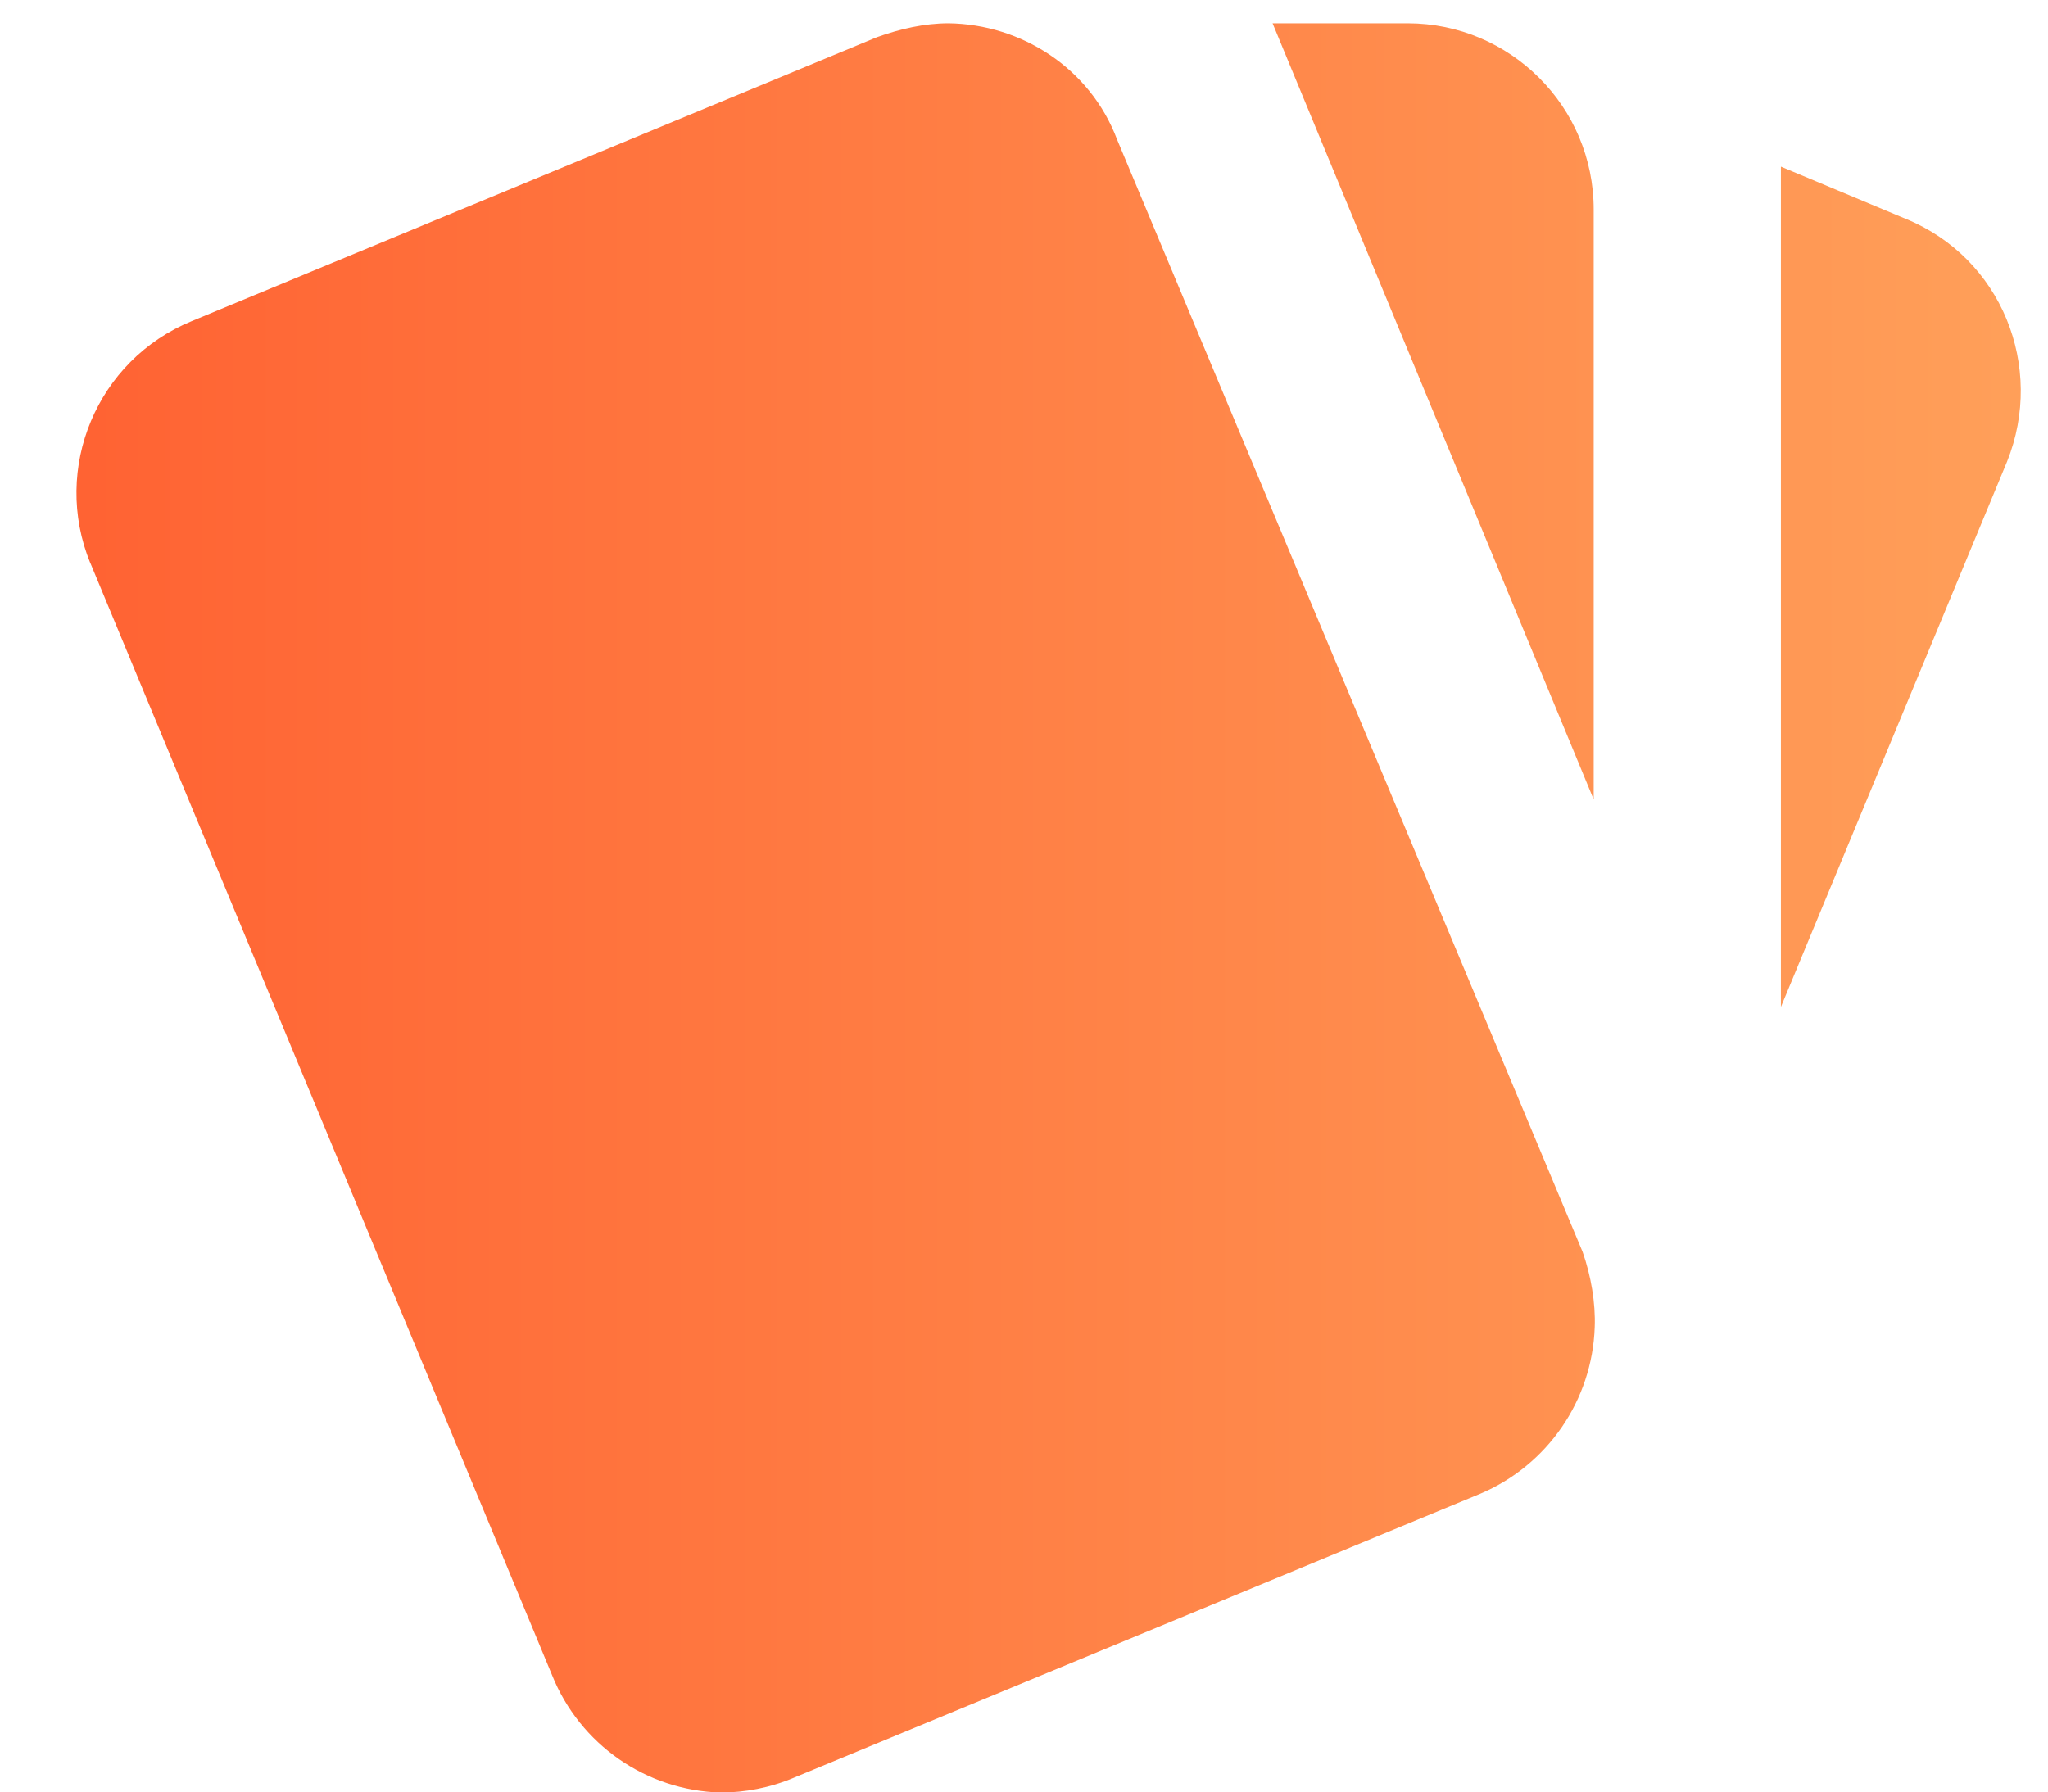
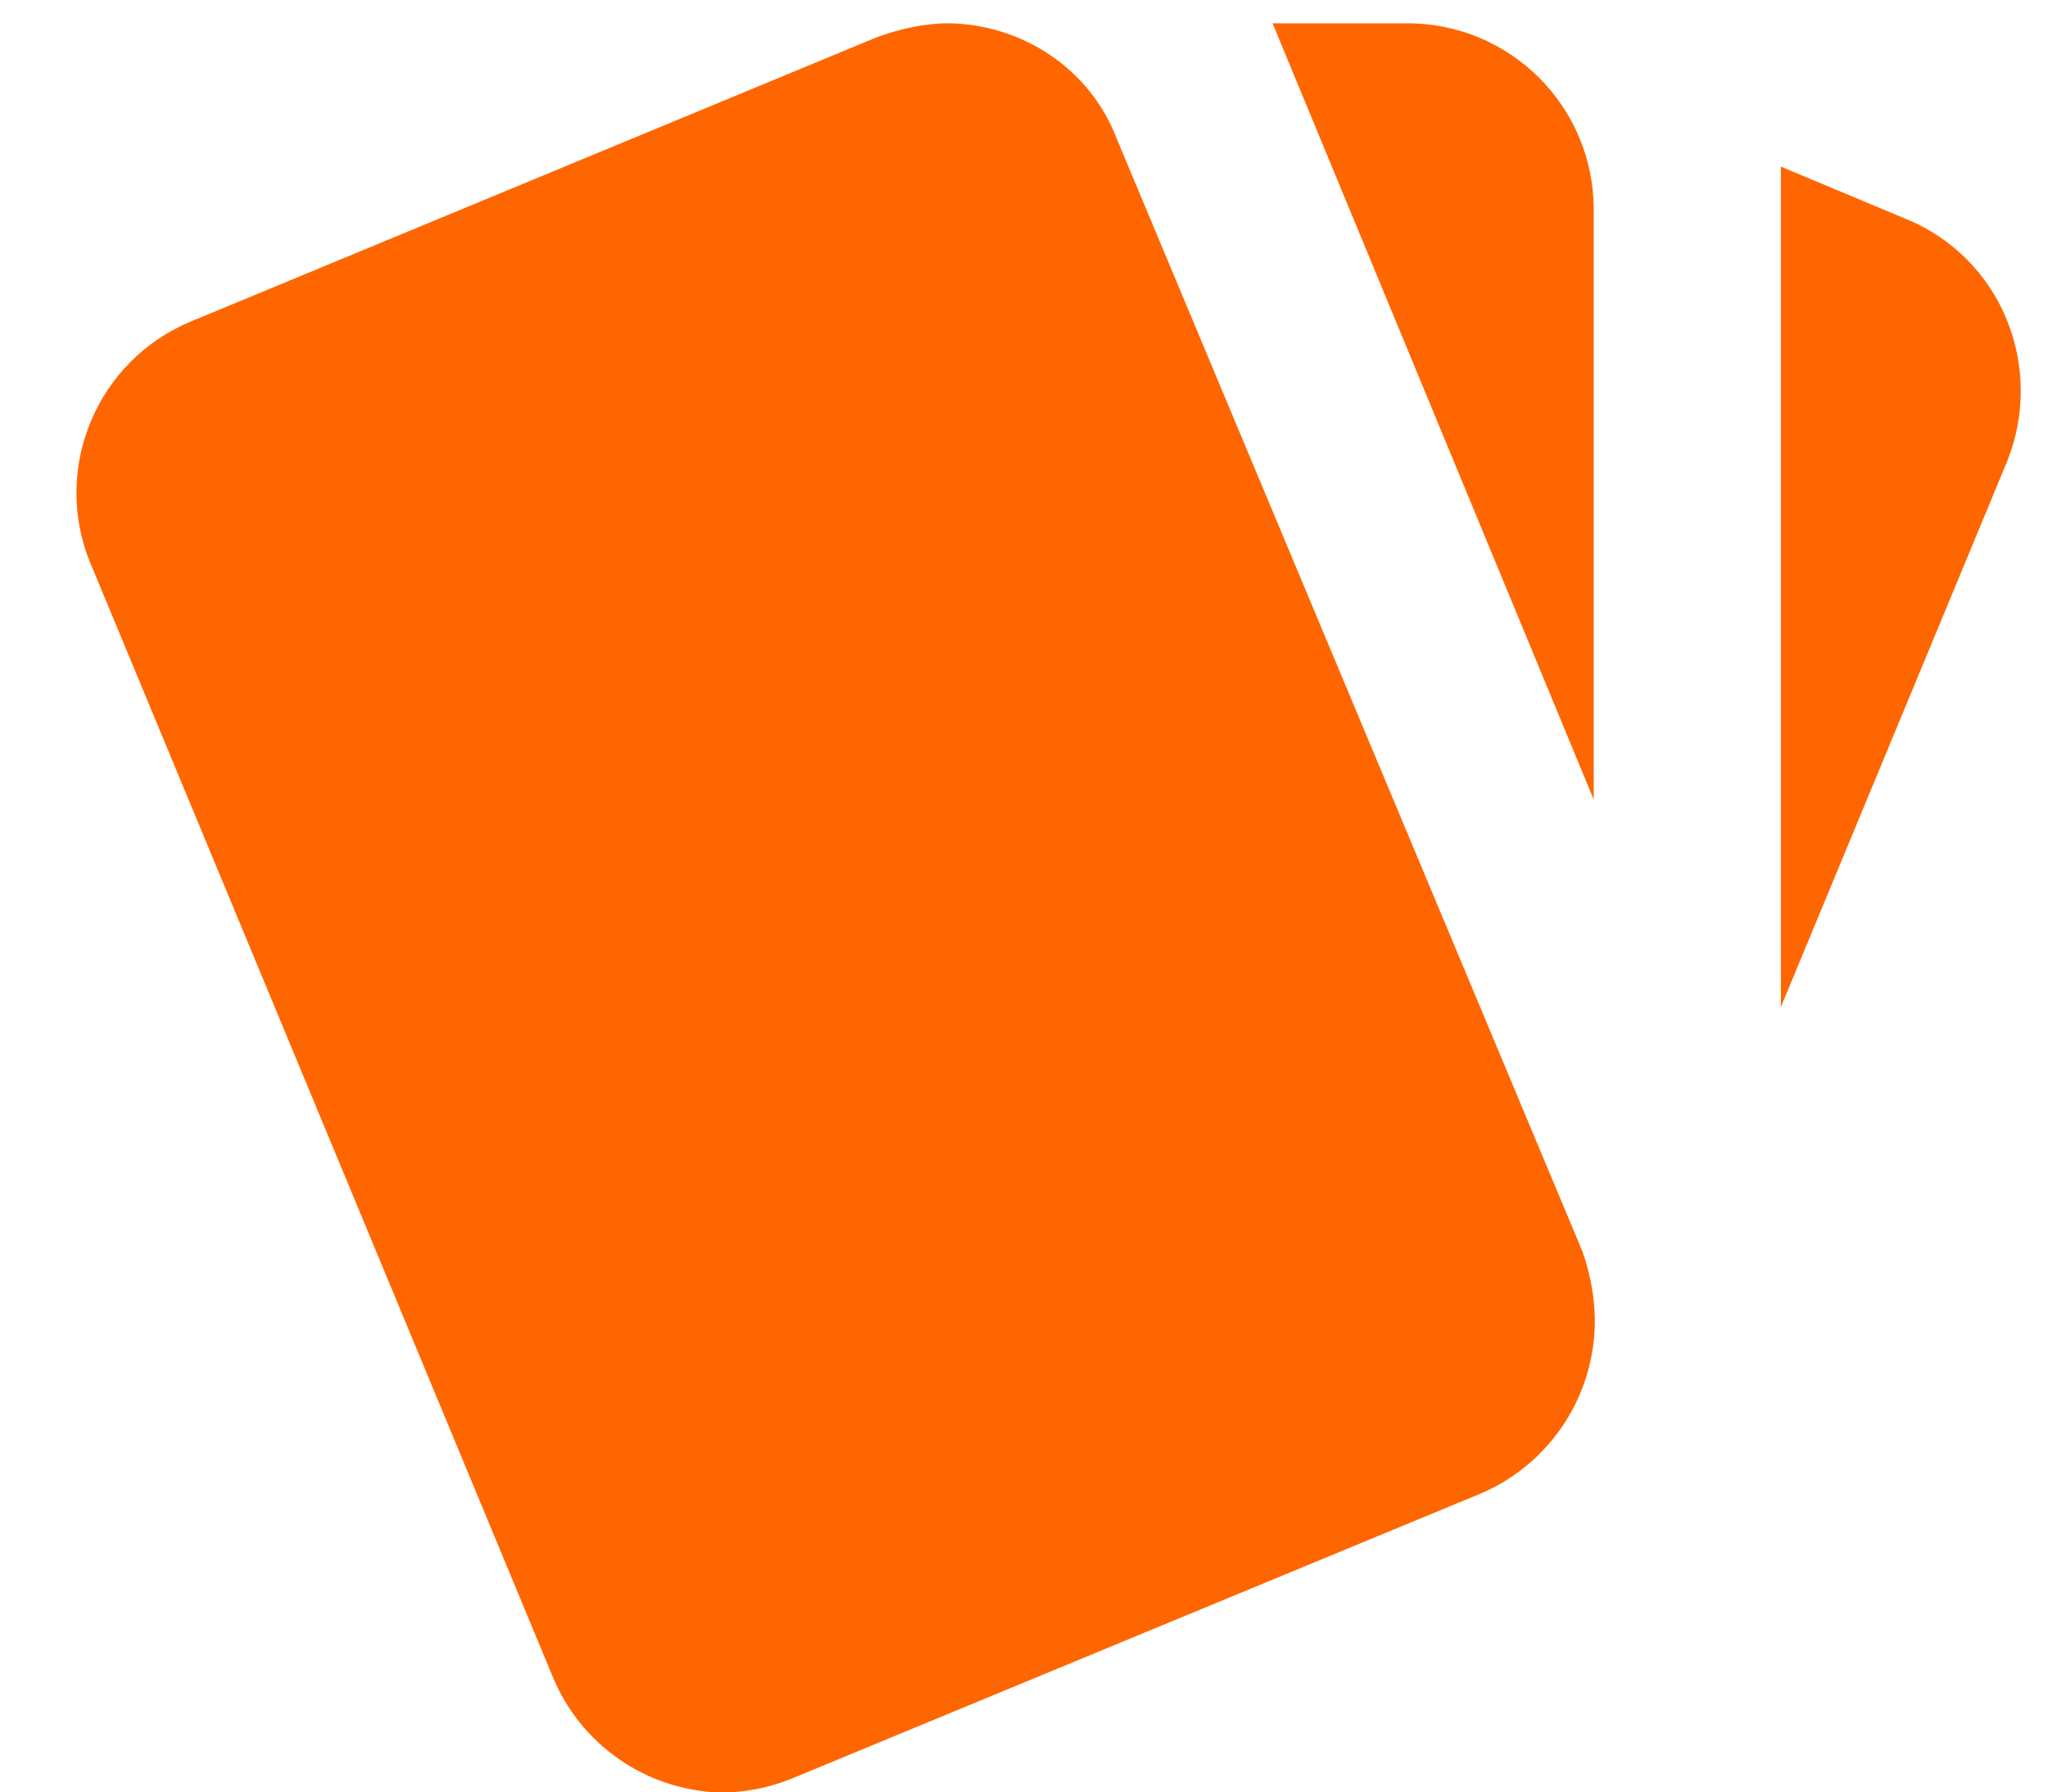
<svg xmlns="http://www.w3.org/2000/svg" width="24px" height="21px" viewBox="0 0 24 21" version="1.1">
  <defs>
    <linearGradient x1="100%" y1="50%" x2="0%" y2="50%" id="linearGradient-1">
-       <stop stop-color="#FF9F59" offset="0%" />
-       <stop stop-color="#FF6333" offset="100%" />
+       <stop stop-color="#ff6600" offset="0%" />
+       <stop stop-color="#ff6600" offset="100%" />
    </linearGradient>
  </defs>
  <g id="Page-1" stroke="none" stroke-width="1" fill="none" fill-rule="evenodd">
    <g id="how-play" transform="translate(-3, -4)">
      <polygon id="Path" points="0 0 30 0 30 30 0 30" />
      <path d="M25.33,6.564 L23.87,5.953 L23.87,15.803 L26.52,9.411 C26.967,8.298 26.455,7.021 25.33,6.564 M4.059,10.6 L9.47,23.636 C9.796,24.447 10.572,24.987 11.445,25.011 C11.728,25.011 12.023,24.956 12.306,24.836 L20.346,21.509 C21.135,21.175 21.659,20.413 21.688,19.556 C21.699,19.273 21.645,18.956 21.546,18.673 L16.091,5.636 C15.775,4.796 14.967,4.284 14.116,4.273 C13.833,4.273 13.549,4.338 13.276,4.436 L5.247,7.764 C4.136,8.219 3.604,9.489 4.058,10.6 M21.676,6.455 C21.676,5.25 20.7,4.274 19.495,4.273 L17.913,4.273 L21.676,13.371" id="Shape" fill="url(#linearGradient-1)" fill-rule="nonzero" />
    </g>
  </g>
</svg>
